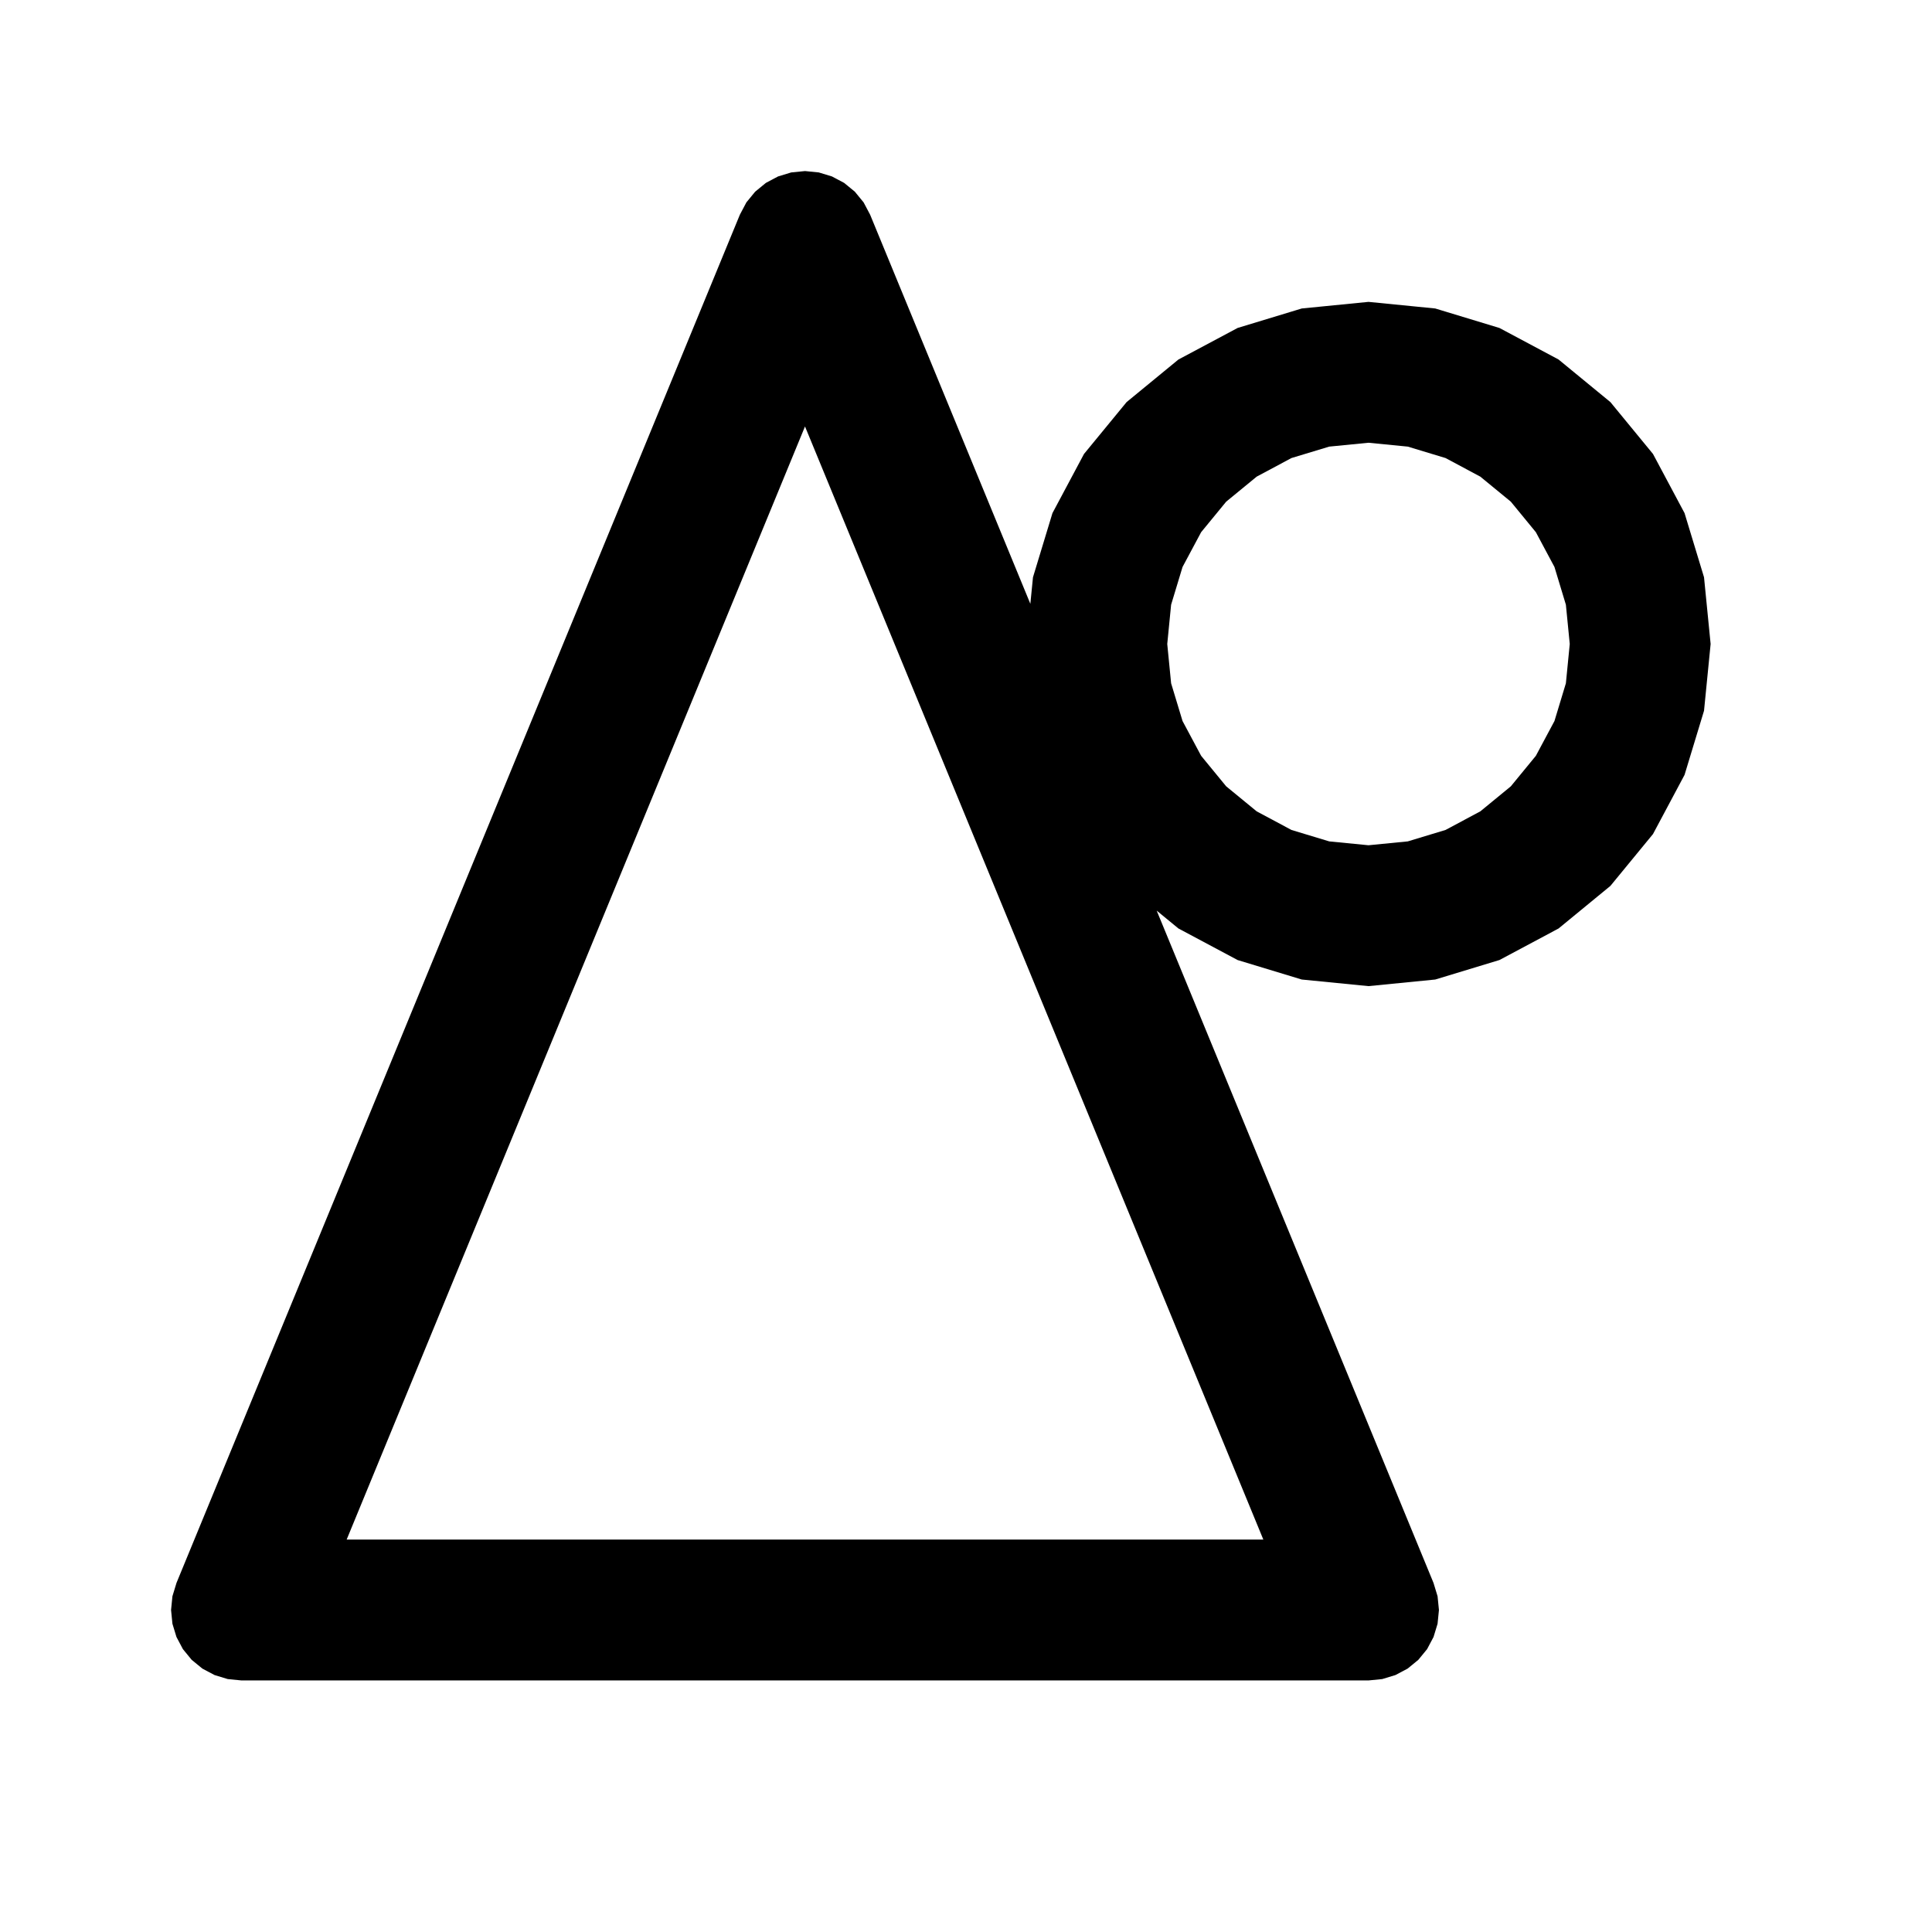
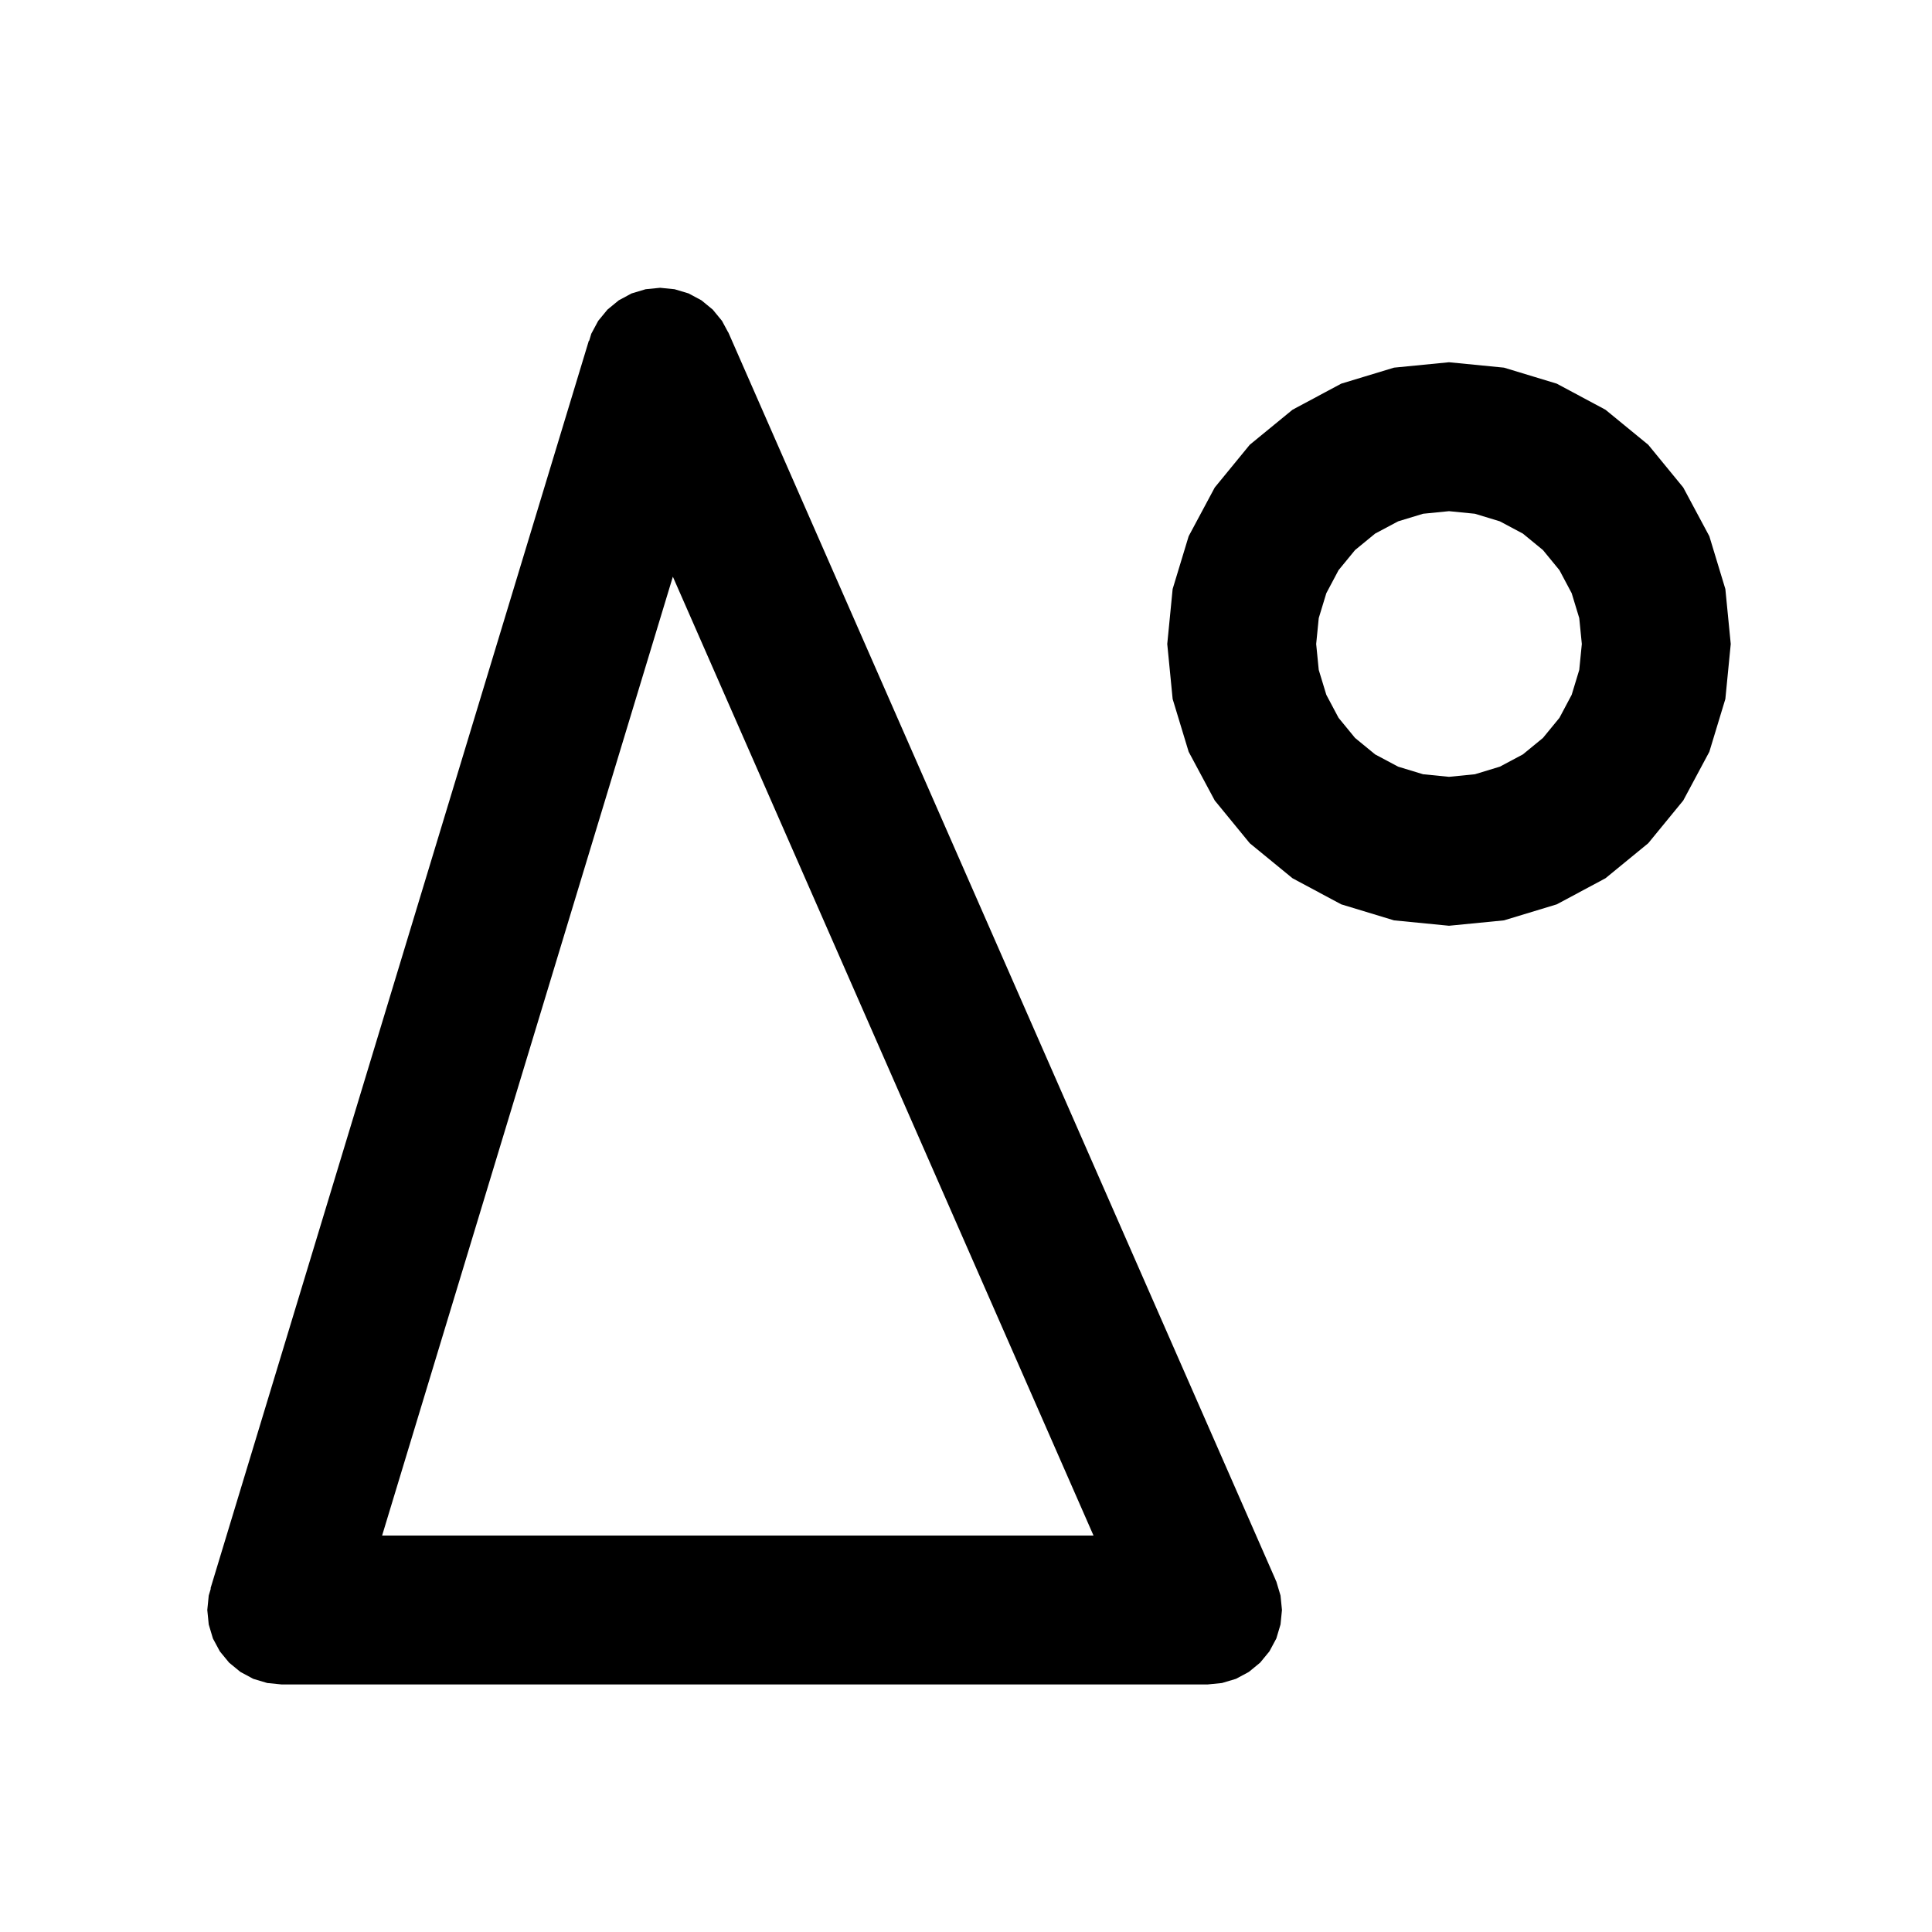
<svg xmlns="http://www.w3.org/2000/svg" width="24" height="24" viewBox="0 0 24 24">
-   <path fill="currentColor" d="M2.191 19.667L9.191 2.667L10.809 3.333L3.809 20.333ZM3.875 20L3.858 20.171L3.808 20.335L3.728 20.486L3.619 20.619L3.486 20.728L3.335 20.808L3.171 20.858L3 20.875L2.829 20.858L2.665 20.808L2.514 20.728L2.381 20.619L2.272 20.486L2.192 20.335L2.142 20.171L2.125 20L2.142 19.829L2.192 19.665L2.272 19.514L2.381 19.381L2.514 19.272L2.665 19.192L2.829 19.142L3 19.125L3.171 19.142L3.335 19.192L3.486 19.272L3.619 19.381L3.728 19.514L3.808 19.665L3.858 19.829ZM10.875 3L10.858 3.171L10.808 3.335L10.728 3.486L10.619 3.619L10.486 3.728L10.335 3.808L10.171 3.858L10 3.875L9.829 3.858L9.665 3.808L9.514 3.728L9.381 3.619L9.272 3.486L9.192 3.335L9.142 3.171L9.125 3L9.142 2.829L9.192 2.665L9.272 2.514L9.381 2.381L9.514 2.272L9.665 2.192L9.829 2.142L10 2.125L10.171 2.142L10.335 2.192L10.486 2.272L10.619 2.381L10.728 2.514L10.808 2.665L10.858 2.829ZM10.809 2.667L17.809 19.667L16.191 20.333L9.191 3.333ZM10.875 3L10.858 3.171L10.808 3.335L10.728 3.486L10.619 3.619L10.486 3.728L10.335 3.808L10.171 3.858L10 3.875L9.829 3.858L9.665 3.808L9.514 3.728L9.381 3.619L9.272 3.486L9.192 3.335L9.142 3.171L9.125 3L9.142 2.829L9.192 2.665L9.272 2.514L9.381 2.381L9.514 2.272L9.665 2.192L9.829 2.142L10 2.125L10.171 2.142L10.335 2.192L10.486 2.272L10.619 2.381L10.728 2.514L10.808 2.665L10.858 2.829ZM17.875 20L17.858 20.171L17.808 20.335L17.728 20.486L17.619 20.619L17.486 20.728L17.335 20.808L17.171 20.858L17 20.875L16.829 20.858L16.665 20.808L16.514 20.728L16.381 20.619L16.272 20.486L16.192 20.335L16.142 20.171L16.125 20L16.142 19.829L16.192 19.665L16.272 19.514L16.381 19.381L16.514 19.272L16.665 19.192L16.829 19.142L17 19.125L17.171 19.142L17.335 19.192L17.486 19.272L17.619 19.381L17.728 19.514L17.808 19.665L17.858 19.829ZM17 20.875L3 20.875L3 19.125L17 19.125ZM17.875 20L17.858 20.171L17.808 20.335L17.728 20.486L17.619 20.619L17.486 20.728L17.335 20.808L17.171 20.858L17 20.875L16.829 20.858L16.665 20.808L16.514 20.728L16.381 20.619L16.272 20.486L16.192 20.335L16.142 20.171L16.125 20L16.142 19.829L16.192 19.665L16.272 19.514L16.381 19.381L16.514 19.272L16.665 19.192L16.829 19.142L17 19.125L17.171 19.142L17.335 19.192L17.486 19.272L17.619 19.381L17.728 19.514L17.808 19.665L17.858 19.829ZM3.875 20L3.858 20.171L3.808 20.335L3.728 20.486L3.619 20.619L3.486 20.728L3.335 20.808L3.171 20.858L3 20.875L2.829 20.858L2.665 20.808L2.514 20.728L2.381 20.619L2.272 20.486L2.192 20.335L2.142 20.171L2.125 20L2.142 19.829L2.192 19.665L2.272 19.514L2.381 19.381L2.514 19.272L2.665 19.192L2.829 19.142L3 19.125L3.171 19.142L3.335 19.192L3.486 19.272L3.619 19.381L3.728 19.514L3.808 19.665L3.858 19.829ZM21.25 8L21.168 8.829L20.926 9.626L20.534 10.361L20.005 11.005L19.361 11.534L18.626 11.926L17.829 12.168L17 12.25L16.171 12.168L15.374 11.926L14.639 11.534L13.995 11.005L13.466 10.361L13.074 9.626L12.832 8.829L12.75 8L12.832 7.171L13.074 6.374L13.466 5.639L13.995 4.995L14.639 4.466L15.374 4.074L16.171 3.832L17 3.75L17.829 3.832L18.626 4.074L19.361 4.466L20.005 4.995L20.534 5.639L20.926 6.374L21.168 7.171ZM19.452 7.512L19.31 7.043L19.079 6.611L18.768 6.232L18.389 5.921L17.957 5.69L17.488 5.548L17 5.5L16.512 5.548L16.043 5.69L15.611 5.921L15.232 6.232L14.921 6.611L14.69 7.043L14.548 7.512L14.5 8L14.548 8.488L14.69 8.957L14.921 9.389L15.232 9.768L15.611 10.079L16.043 10.31L16.512 10.452L17 10.5L17.488 10.452L17.957 10.31L18.389 10.079L18.768 9.768L19.079 9.389L19.31 8.957L19.452 8.488L19.5 8Z" />
+   <path fill="currentColor" d="M2.615 19.732L7.315 4.232L9.085 4.768L4.385 20.268ZM4.425 20L4.407 20.18L4.355 20.354L4.269 20.514L4.154 20.654L4.014 20.769L3.854 20.855L3.68 20.907L3.5 20.925L3.32 20.907L3.146 20.855L2.986 20.769L2.846 20.654L2.731 20.514L2.645 20.354L2.593 20.18L2.575 20L2.593 19.82L2.645 19.646L2.731 19.486L2.846 19.346L2.986 19.231L3.146 19.145L3.32 19.093L3.5 19.075L3.68 19.093L3.854 19.145L4.014 19.231L4.154 19.346L4.269 19.486L4.355 19.646L4.407 19.82ZM9.125 4.5L9.107 4.68L9.055 4.854L8.969 5.014L8.854 5.154L8.714 5.269L8.554 5.355L8.38 5.407L8.2 5.425L8.02 5.407L7.846 5.355L7.686 5.269L7.546 5.154L7.431 5.014L7.345 4.854L7.293 4.68L7.275 4.5L7.293 4.32L7.345 4.146L7.431 3.986L7.546 3.846L7.686 3.731L7.846 3.645L8.02 3.593L8.2 3.575L8.38 3.593L8.554 3.645L8.714 3.731L8.854 3.846L8.969 3.986L9.055 4.146L9.107 4.32ZM9.047 4.128L15.847 19.628L14.153 20.372L7.353 4.872ZM9.125 4.5L9.107 4.68L9.055 4.854L8.969 5.014L8.854 5.154L8.714 5.269L8.554 5.355L8.38 5.407L8.2 5.425L8.02 5.407L7.846 5.355L7.686 5.269L7.546 5.154L7.431 5.014L7.345 4.854L7.293 4.68L7.275 4.5L7.293 4.32L7.345 4.146L7.431 3.986L7.546 3.846L7.686 3.731L7.846 3.645L8.02 3.593L8.2 3.575L8.38 3.593L8.554 3.645L8.714 3.731L8.854 3.846L8.969 3.986L9.055 4.146L9.107 4.32ZM15.925 20L15.907 20.18L15.855 20.354L15.769 20.514L15.654 20.654L15.514 20.769L15.354 20.855L15.18 20.907L15 20.925L14.82 20.907L14.646 20.855L14.486 20.769L14.346 20.654L14.231 20.514L14.145 20.354L14.093 20.18L14.075 20L14.093 19.82L14.145 19.646L14.231 19.486L14.346 19.346L14.486 19.231L14.646 19.145L14.82 19.093L15 19.075L15.18 19.093L15.354 19.145L15.514 19.231L15.654 19.346L15.769 19.486L15.855 19.646L15.907 19.82ZM15 20.925L3.5 20.925L3.5 19.075L15 19.075ZM15.925 20L15.907 20.18L15.855 20.354L15.769 20.514L15.654 20.654L15.514 20.769L15.354 20.855L15.18 20.907L15 20.925L14.82 20.907L14.646 20.855L14.486 20.769L14.346 20.654L14.231 20.514L14.145 20.354L14.093 20.18L14.075 20L14.093 19.82L14.145 19.646L14.231 19.486L14.346 19.346L14.486 19.231L14.646 19.145L14.82 19.093L15 19.075L15.18 19.093L15.354 19.145L15.514 19.231L15.654 19.346L15.769 19.486L15.855 19.646L15.907 19.82ZM4.425 20L4.407 20.18L4.355 20.354L4.269 20.514L4.154 20.654L4.014 20.769L3.854 20.855L3.68 20.907L3.5 20.925L3.32 20.907L3.146 20.855L2.986 20.769L2.846 20.654L2.731 20.514L2.645 20.354L2.593 20.18L2.575 20L2.593 19.82L2.645 19.646L2.731 19.486L2.846 19.346L2.986 19.231L3.146 19.145L3.32 19.093L3.5 19.075L3.68 19.093L3.854 19.145L4.014 19.231L4.154 19.346L4.269 19.486L4.355 19.646L4.407 19.82ZM21.5 8L21.433 8.683L21.234 9.339L20.91 9.944L20.475 10.475L19.944 10.91L19.339 11.234L18.683 11.433L18 11.5L17.317 11.433L16.661 11.234L16.056 10.91L15.525 10.475L15.09 9.944L14.766 9.339L14.567 8.683L14.5 8L14.567 7.317L14.766 6.661L15.09 6.056L15.525 5.525L16.056 5.09L16.661 4.766L17.317 4.567L18 4.5L18.683 4.567L19.339 4.766L19.944 5.09L20.475 5.525L20.91 6.056L21.234 6.661L21.433 7.317ZM19.618 7.678L19.524 7.369L19.372 7.083L19.167 6.833L18.917 6.628L18.631 6.476L18.322 6.382L18 6.35L17.678 6.382L17.369 6.476L17.083 6.628L16.833 6.833L16.628 7.083L16.476 7.369L16.382 7.678L16.35 8L16.382 8.322L16.476 8.631L16.628 8.917L16.833 9.167L17.083 9.372L17.369 9.524L17.678 9.618L18 9.65L18.322 9.618L18.631 9.524L18.917 9.372L19.167 9.167L19.372 8.917L19.524 8.631L19.618 8.322L19.65 8Z" />
</svg>
